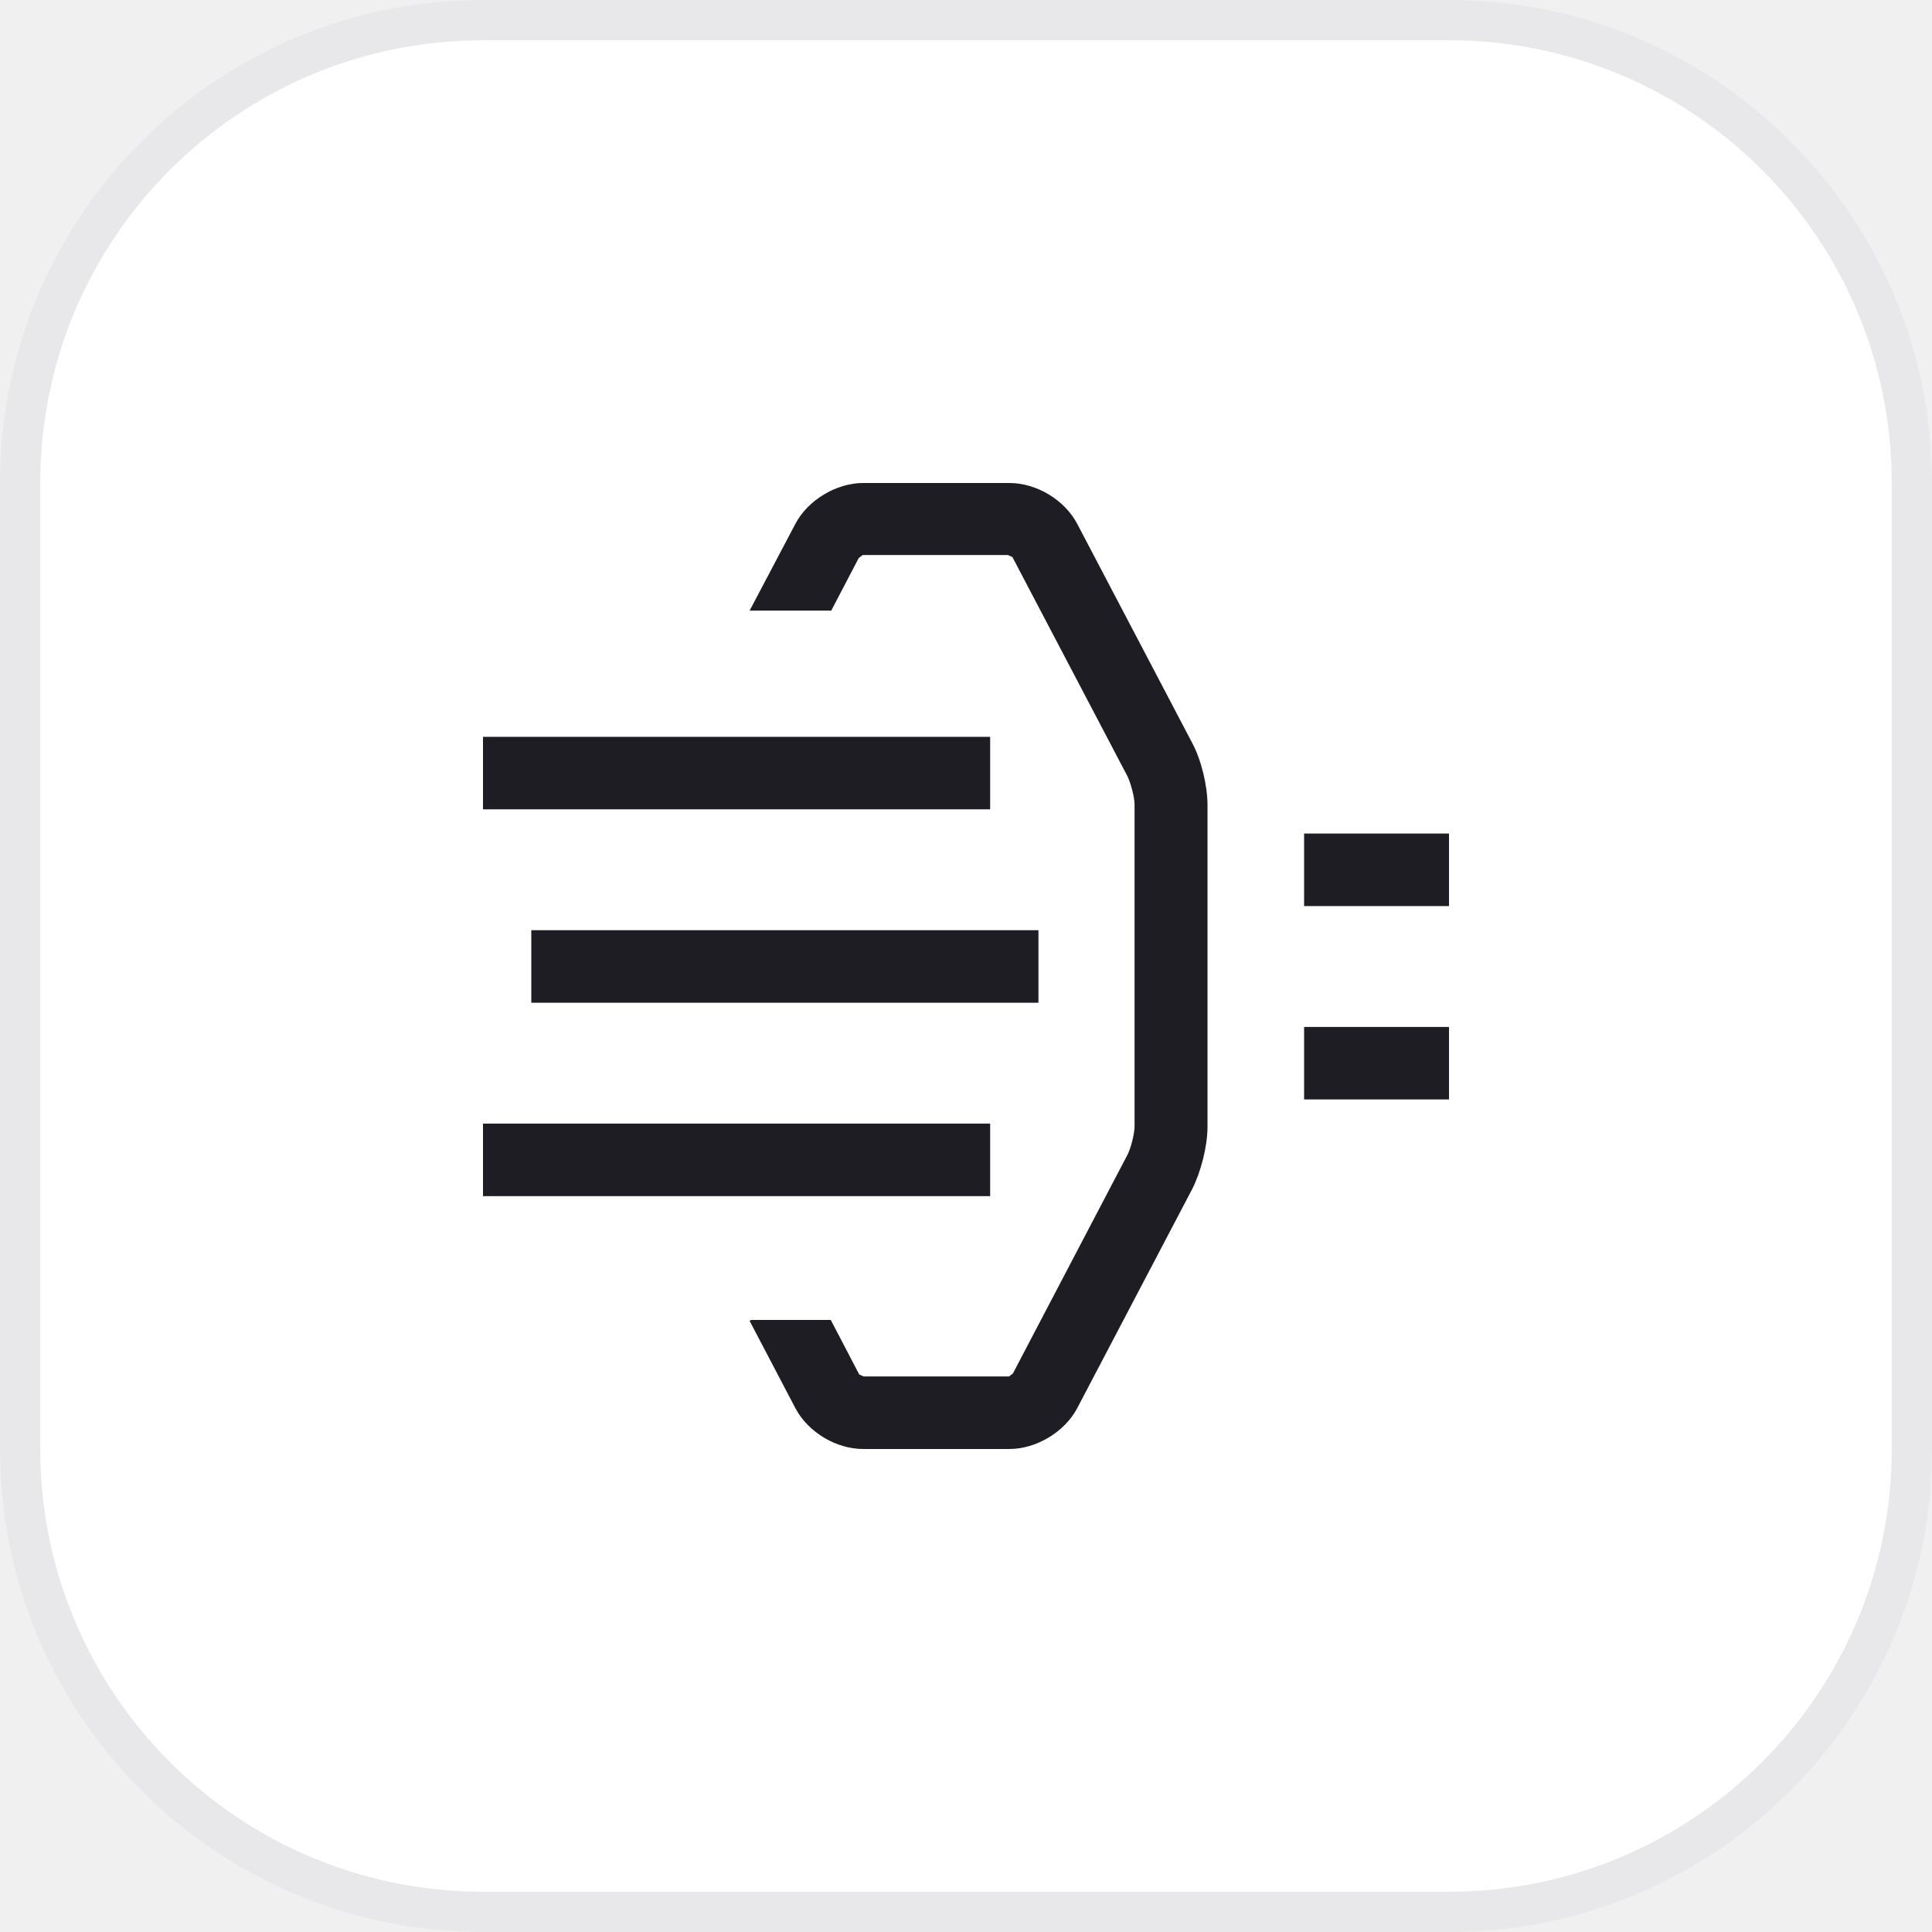
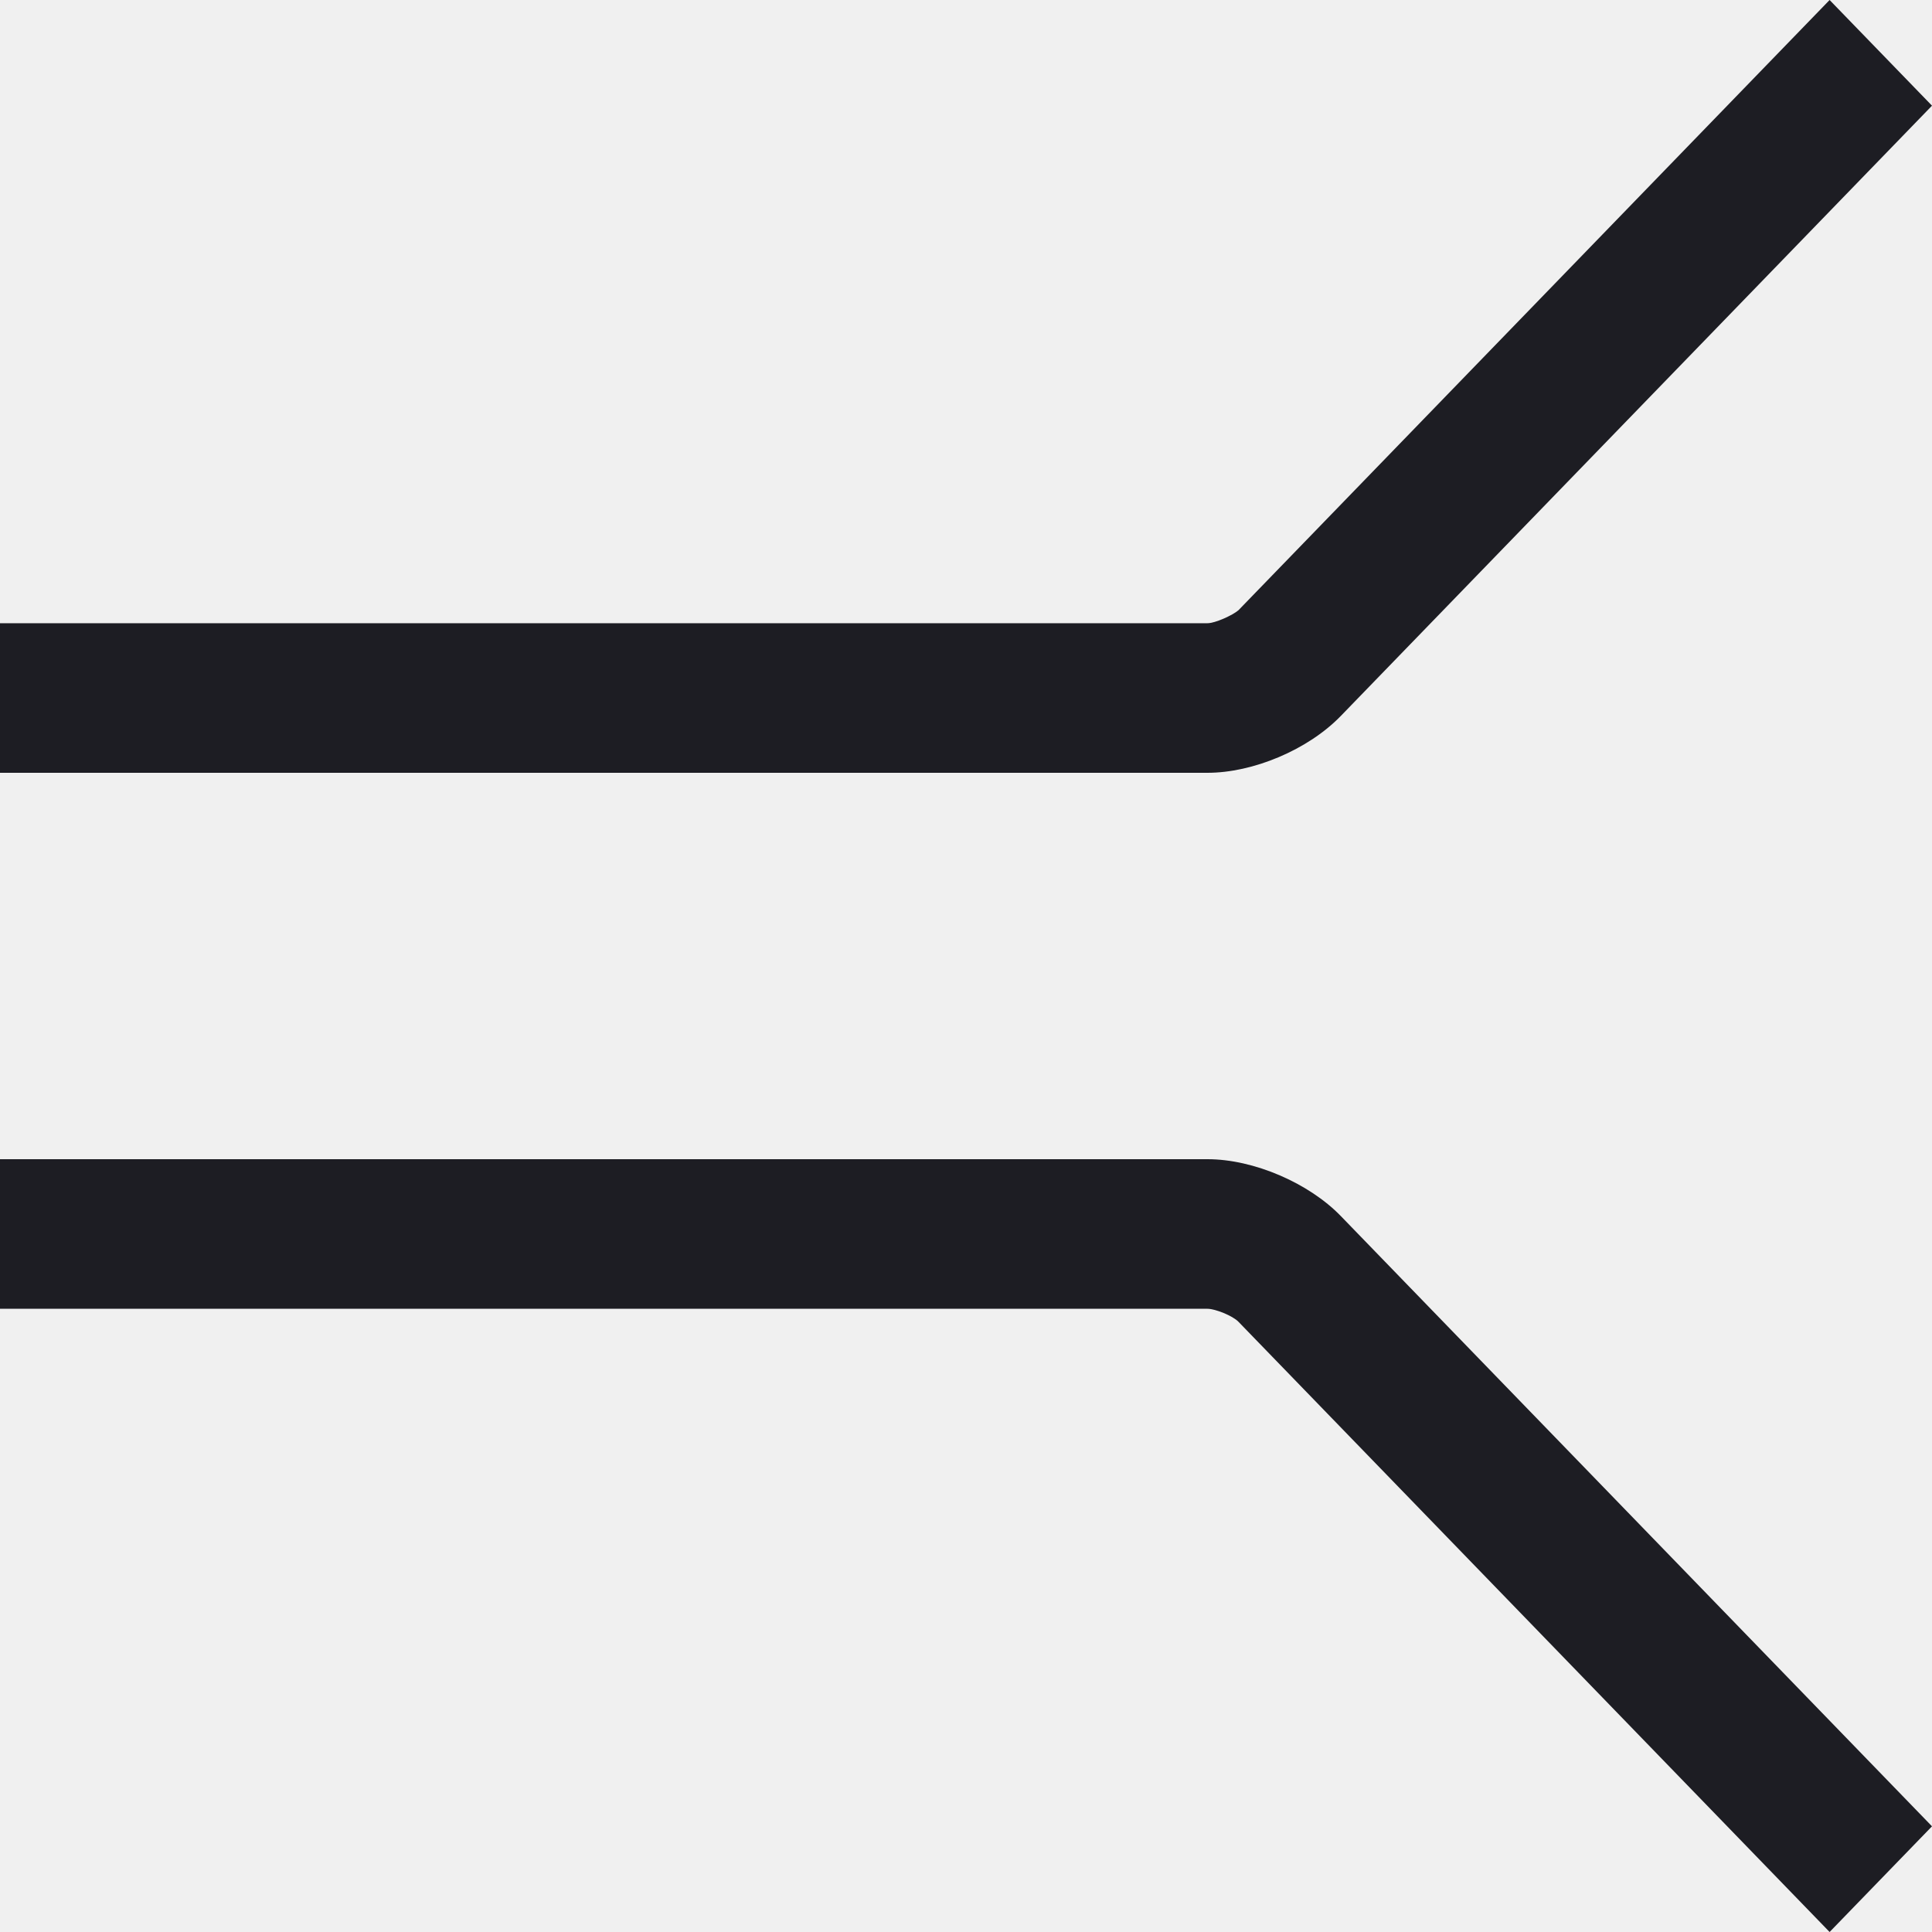
- <svg xmlns="http://www.w3.org/2000/svg" width="48" height="48" viewBox="0 0 48 48" fill="none">
-   <rect x="0.5" y="0.5" width="47" height="47" rx="11.5" fill="white" />
-   <rect x="0.5" y="0.5" width="47" height="47" rx="11.5" stroke="#E8E7E9" />
-   <path d="M24.6 20.108H12V18.306H24.6V20.108ZM13.2 24.913H25.8V23.111H13.2V24.913ZM24.6 27.916H12V29.718H24.6V27.916ZM32.4 20.709V22.511H36V20.709H32.4ZM32.4 27.315H36V25.514H32.4V27.315ZM26.76 13.009C26.448 12.42 25.752 12 25.08 12H21.444C20.784 12 20.076 12.42 19.764 13.009L18.624 15.171H20.652L21.336 13.862C21.336 13.862 21.42 13.802 21.432 13.79H25.044C25.044 13.79 25.14 13.838 25.152 13.838L28.008 19.279C28.092 19.447 28.188 19.808 28.188 19.988V27.988C28.188 28.168 28.092 28.541 28.008 28.697L25.164 34.126C25.164 34.126 25.08 34.186 25.068 34.198H21.456C21.456 34.198 21.36 34.15 21.348 34.15L20.64 32.793H18.66L18.624 32.817L19.764 34.991C20.076 35.58 20.772 36 21.444 36H25.08C25.74 36 26.448 35.58 26.76 34.991L29.616 29.549C29.832 29.129 30 28.48 30 28V20C30 19.52 29.844 18.871 29.616 18.451L26.76 13.009Z" fill="#1D1D23" />
+ <svg xmlns="http://www.w3.org/2000/svg" width="40" height="40" viewBox="0 0 40 40" fill="none">
+   <path d="M0 16H25C25.94 16 27.08 15.525 27.76 14.823L40 2.188L37.88 0L25.64 12.635C25.52 12.738 25.16 12.903 25 12.903H0V16Z" fill="#1D1D23" />
+   <path d="M25.64 27.365L37.88 40L40 37.812L27.76 25.177C27.1 24.495 25.96 24 25 24H0V27.097H25C25.16 27.097 25.52 27.241 25.64 27.365Z" fill="#1D1D23" />
</svg>
